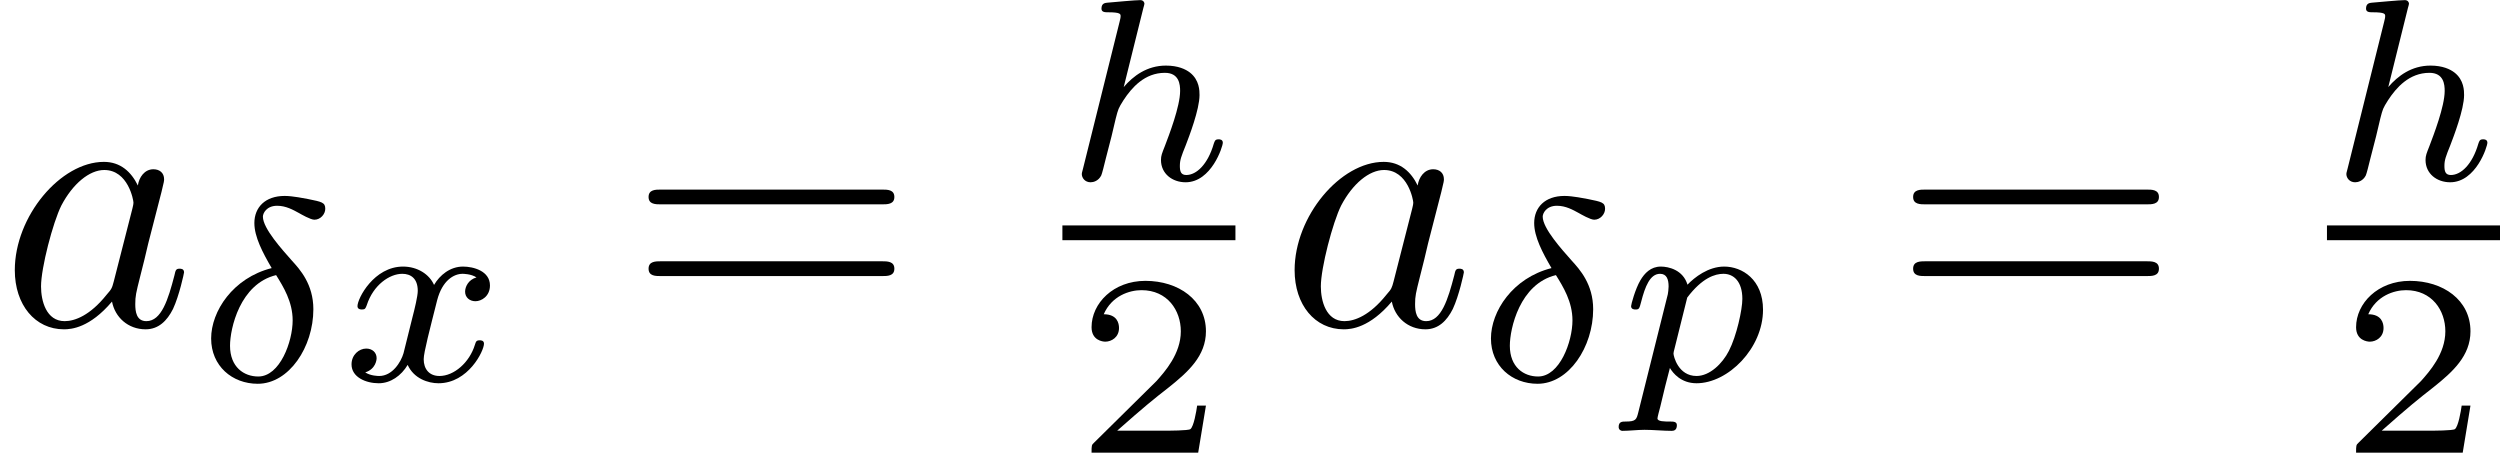
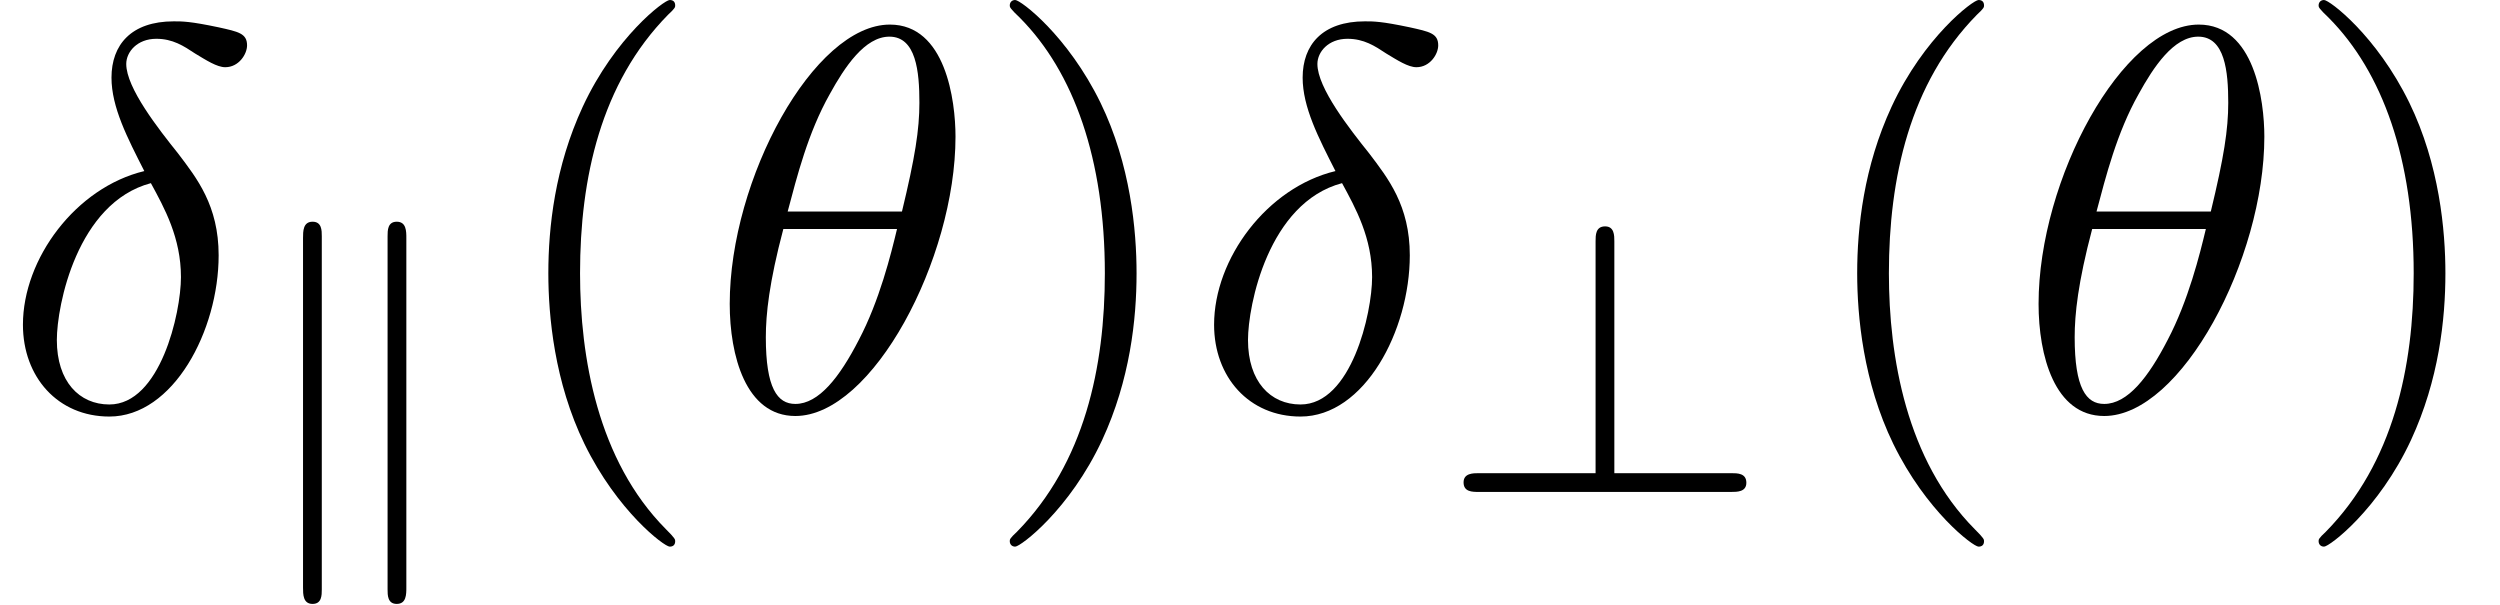
- <svg xmlns="http://www.w3.org/2000/svg" xmlns:xlink="http://www.w3.org/1999/xlink" version="1.1" width="67.383pt" height="12.201pt" viewBox="-72 -72 67.383 12.201">
+ <svg xmlns="http://www.w3.org/2000/svg" xmlns:xlink="http://www.w3.org/1999/xlink" version="1.1" width="45.565pt" height="11.014pt" viewBox="-72 -72 45.565 11.014">
  <defs>
-     <path id="g0-97" d="M3.716-3.766C3.537-4.134 3.248-4.403 2.8-4.403C1.634-4.403 .399-2.939 .399-1.484C.399-.548 .946 .11 1.724 .11C1.923 .11 2.421 .07 3.019-.638C3.098-.219 3.447 .11 3.925 .11C4.274 .11 4.503-.12 4.663-.438C4.832-.797 4.961-1.405 4.961-1.425C4.961-1.524 4.872-1.524 4.842-1.524C4.742-1.524 4.732-1.484 4.702-1.345C4.533-.697 4.354-.11 3.945-.11C3.676-.11 3.646-.369 3.646-.568C3.646-.787 3.666-.867 3.776-1.305C3.885-1.724 3.905-1.823 3.995-2.202L4.354-3.597C4.423-3.875 4.423-3.895 4.423-3.935C4.423-4.105 4.304-4.204 4.134-4.204C3.895-4.204 3.746-3.985 3.716-3.766ZM3.068-1.186C3.019-1.006 3.019-.986 2.869-.817C2.431-.269 2.022-.11 1.743-.11C1.245-.11 1.106-.658 1.106-1.046C1.106-1.544 1.425-2.77 1.654-3.228C1.963-3.816 2.411-4.184 2.809-4.184C3.457-4.184 3.597-3.367 3.597-3.308S3.577-3.188 3.567-3.138L3.068-1.186Z" />
-     <path id="g1-14" d="M2.057-3.034C1.011-2.769 .425-1.869 .425-1.137C.425-.398 .99 .084 1.681 .084C2.525 .084 3.18-.907 3.18-1.925C3.18-2.601 2.817-2.999 2.601-3.236C2.343-3.529 1.82-4.101 1.82-4.421C1.82-4.512 1.918-4.714 2.204-4.714C2.441-4.714 2.636-4.603 2.79-4.519C2.852-4.484 3.103-4.338 3.208-4.338C3.375-4.338 3.501-4.491 3.501-4.631C3.501-4.805 3.41-4.819 3.034-4.896C2.95-4.91 2.629-4.979 2.406-4.979C1.883-4.979 1.59-4.672 1.59-4.247C1.59-3.877 1.813-3.452 2.057-3.034ZM2.176-2.845C2.371-2.532 2.622-2.127 2.622-1.625C2.622-1.053 2.28-.112 1.695-.112C1.311-.112 .934-.363 .934-.941C.934-1.402 1.2-2.608 2.176-2.845Z" />
-     <path id="g1-104" d="M2.183-4.631C2.19-4.645 2.211-4.735 2.211-4.742C2.211-4.777 2.183-4.84 2.099-4.84C1.96-4.84 1.381-4.784 1.206-4.77C1.151-4.763 1.053-4.756 1.053-4.61C1.053-4.512 1.151-4.512 1.234-4.512C1.569-4.512 1.569-4.463 1.569-4.407C1.569-4.359 1.555-4.317 1.541-4.254L.558-.307C.523-.181 .523-.167 .523-.153C.523-.049 .607 .07 .76 .07C.837 .07 .969 .035 1.046-.112C1.067-.153 1.13-.404 1.165-.551L1.325-1.172C1.346-1.276 1.416-1.541 1.437-1.646C1.506-1.911 1.506-1.918 1.646-2.141C1.869-2.483 2.218-2.88 2.762-2.88C3.152-2.88 3.173-2.559 3.173-2.392C3.173-1.974 2.873-1.2 2.762-.907C2.685-.711 2.657-.649 2.657-.53C2.657-.16 2.964 .07 3.32 .07C4.017 .07 4.324-.893 4.324-.997C4.324-1.088 4.233-1.088 4.212-1.088C4.115-1.088 4.108-1.046 4.08-.969C3.919-.411 3.612-.126 3.34-.126C3.194-.126 3.166-.223 3.166-.37C3.166-.53 3.201-.621 3.327-.934C3.41-1.151 3.696-1.89 3.696-2.28C3.696-2.392 3.696-2.685 3.438-2.887C3.32-2.978 3.117-3.075 2.79-3.075C2.28-3.075 1.911-2.797 1.653-2.497L2.183-4.631Z" />
-     <path id="g1-112" d="M.523 .851C.474 1.046 .46 1.102 .181 1.102C.091 1.102-.007 1.102-.007 1.248C-.007 1.325 .056 1.353 .091 1.353C.272 1.353 .502 1.325 .69 1.325C.928 1.325 1.193 1.353 1.423 1.353C1.485 1.353 1.562 1.332 1.562 1.2C1.562 1.102 1.465 1.102 1.381 1.102C1.227 1.102 1.039 1.102 1.039 1.018C1.039 .983 1.088 .802 1.116 .697C1.2 .328 1.297-.049 1.374-.342C1.458-.202 1.674 .07 2.092 .07C2.943 .07 3.884-.872 3.884-1.911C3.884-2.727 3.32-3.075 2.838-3.075C2.406-3.075 2.036-2.783 1.848-2.587C1.73-2.985 1.339-3.075 1.13-3.075C.858-3.075 .69-2.894 .579-2.706C.439-2.469 .328-2.05 .328-2.008C.328-1.918 .425-1.918 .446-1.918C.544-1.918 .551-1.939 .6-2.127C.704-2.532 .837-2.88 1.109-2.88C1.29-2.88 1.339-2.727 1.339-2.538C1.339-2.462 1.325-2.371 1.318-2.329L.523 .851ZM1.841-2.239C2.246-2.776 2.594-2.88 2.817-2.88C3.089-2.88 3.327-2.678 3.327-2.204C3.327-1.918 3.173-1.206 2.964-.802C2.79-.46 2.448-.126 2.092-.126C1.597-.126 1.471-.663 1.471-.732C1.471-.76 1.485-.809 1.492-.837L1.841-2.239Z" />
-     <path id="g1-120" d="M1.736-.739C1.667-.502 1.437-.126 1.081-.126C1.06-.126 .851-.126 .704-.223C.99-.314 1.011-.565 1.011-.607C1.011-.76 .893-.865 .732-.865C.537-.865 .335-.697 .335-.439C.335-.091 .725 .07 1.067 .07C1.388 .07 1.674-.133 1.848-.425C2.015-.056 2.399 .07 2.678 .07C3.48 .07 3.905-.802 3.905-.997C3.905-1.088 3.815-1.088 3.794-1.088C3.696-1.088 3.689-1.053 3.661-.969C3.515-.488 3.096-.126 2.706-.126C2.427-.126 2.28-.314 2.28-.579C2.28-.76 2.448-1.395 2.643-2.169C2.783-2.706 3.096-2.88 3.327-2.88C3.34-2.88 3.557-2.88 3.703-2.783C3.48-2.72 3.396-2.525 3.396-2.399C3.396-2.246 3.515-2.141 3.675-2.141S4.066-2.273 4.066-2.566C4.066-2.957 3.619-3.075 3.34-3.075C2.992-3.075 2.713-2.845 2.559-2.58C2.434-2.866 2.113-3.075 1.723-3.075C.941-3.075 .495-2.218 .495-2.008C.495-1.918 .593-1.918 .614-1.918C.704-1.918 .711-1.946 .746-2.036C.921-2.58 1.36-2.88 1.702-2.88C1.932-2.88 2.12-2.755 2.12-2.42C2.12-2.28 2.036-1.932 1.974-1.695L1.736-.739Z" />
-     <path id="g2-61" d="M6.844-3.258C6.994-3.258 7.183-3.258 7.183-3.457S6.994-3.656 6.854-3.656H.887C.747-3.656 .558-3.656 .558-3.457S.747-3.258 .897-3.258H6.844ZM6.854-1.325C6.994-1.325 7.183-1.325 7.183-1.524S6.994-1.724 6.844-1.724H.897C.747-1.724 .558-1.724 .558-1.524S.747-1.325 .887-1.325H6.854Z" />
-     <path id="g3-50" d="M3.522-1.269H3.285C3.264-1.116 3.194-.704 3.103-.635C3.048-.593 2.511-.593 2.413-.593H1.13C1.862-1.241 2.106-1.437 2.525-1.764C3.041-2.176 3.522-2.608 3.522-3.271C3.522-4.115 2.783-4.631 1.89-4.631C1.025-4.631 .439-4.024 .439-3.382C.439-3.027 .739-2.992 .809-2.992C.976-2.992 1.179-3.11 1.179-3.361C1.179-3.487 1.13-3.731 .767-3.731C.983-4.226 1.458-4.38 1.785-4.38C2.483-4.38 2.845-3.836 2.845-3.271C2.845-2.664 2.413-2.183 2.19-1.932L.509-.272C.439-.209 .439-.195 .439 0H3.313L3.522-1.269Z" />
+     <path id="g0-63" d="M3.285-4.568C3.285-4.672 3.285-4.84 3.117-4.84C2.943-4.84 2.943-4.679 2.943-4.568V-.342H.816C.711-.342 .537-.342 .537-.174C.537 0 .697 0 .816 0H5.412C5.523 0 5.691 0 5.691-.167C5.691-.342 5.53-.342 5.412-.342H3.285V-4.568Z" />
+     <path id="g0-107" d="M1.437-4.965C1.437-5.07 1.437-5.23 1.269-5.23C1.095-5.23 1.095-5.056 1.095-4.931V1.437C1.095 1.562 1.095 1.736 1.269 1.736C1.437 1.736 1.437 1.576 1.437 1.471V-4.965ZM2.978-4.931C2.978-5.056 2.978-5.23 2.803-5.23C2.636-5.23 2.636-5.07 2.636-4.965V1.471C2.636 1.576 2.636 1.736 2.803 1.736C2.978 1.736 2.978 1.562 2.978 1.437V-4.931Z" />
+     <path id="g1-14" d="M2.63-4.354C1.385-4.055 .418-2.76 .418-1.554C.418-.598 1.056 .12 1.993 .12C3.158 .12 3.985-1.445 3.985-2.819C3.985-3.726 3.587-4.224 3.248-4.672C2.889-5.121 2.301-5.868 2.301-6.306C2.301-6.526 2.501-6.765 2.849-6.765C3.148-6.765 3.347-6.635 3.557-6.496C3.756-6.376 3.955-6.247 4.105-6.247C4.354-6.247 4.503-6.486 4.503-6.645C4.503-6.864 4.344-6.894 3.985-6.974C3.467-7.083 3.328-7.083 3.168-7.083C2.391-7.083 2.032-6.655 2.032-6.057C2.032-5.519 2.321-4.961 2.63-4.354ZM2.75-4.134C2.999-3.676 3.298-3.138 3.298-2.421C3.298-1.763 2.919-.1 1.993-.1C1.445-.1 1.036-.518 1.036-1.275C1.036-1.903 1.405-3.776 2.75-4.134Z" />
+     <path id="g1-18" d="M4.533-4.981C4.533-5.639 4.354-7.024 3.337-7.024C1.953-7.024 .418-4.214 .418-1.933C.418-.996 .707 .11 1.614 .11C3.019 .11 4.533-2.75 4.533-4.981ZM1.474-3.616C1.644-4.254 1.843-5.051 2.242-5.758C2.511-6.247 2.879-6.804 3.328-6.804C3.816-6.804 3.875-6.167 3.875-5.599C3.875-5.111 3.796-4.603 3.557-3.616H1.474ZM3.467-3.298C3.357-2.839 3.148-1.993 2.77-1.275C2.421-.598 2.042-.11 1.614-.11C1.285-.11 1.076-.399 1.076-1.325C1.076-1.743 1.136-2.321 1.395-3.298H3.467Z" />
+     <path id="g2-40" d="M3.298 2.391C3.298 2.361 3.298 2.341 3.128 2.172C1.883 .917 1.564-.966 1.564-2.491C1.564-4.224 1.943-5.958 3.168-7.203C3.298-7.323 3.298-7.342 3.298-7.372C3.298-7.442 3.258-7.472 3.198-7.472C3.098-7.472 2.202-6.795 1.614-5.529C1.106-4.433 .986-3.328 .986-2.491C.986-1.714 1.096-.508 1.644 .618C2.242 1.843 3.098 2.491 3.198 2.491C3.258 2.491 3.298 2.461 3.298 2.391Z" />
+     <path id="g2-41" d="M2.879-2.491C2.879-3.268 2.77-4.473 2.222-5.599C1.624-6.824 .767-7.472 .667-7.472C.608-7.472 .568-7.432 .568-7.372C.568-7.342 .568-7.323 .757-7.143C1.733-6.157 2.301-4.573 2.301-2.491C2.301-.787 1.933 .966 .697 2.222C.568 2.341 .568 2.361 .568 2.391C.568 2.451 .608 2.491 .667 2.491C.767 2.491 1.664 1.813 2.252 .548C2.76-.548 2.879-1.654 2.879-2.491Z" />
  </defs>
  <g id="page1">
-     <use x="-72" y="-63.234" xlink:href="#g0-97" />
-     <use x="-66.734" y="-61.74" xlink:href="#g1-14" />
-     <use x="-62.86" y="-61.74" xlink:href="#g1-120" />
-     <use x="-55.077" y="-63.234" xlink:href="#g2-61" />
-     <use x="-43.365" y="-67.157" xlink:href="#g1-104" />
-     <rect x="-43.365" y="-65.924" height=".398" width="4.664" />
-     <use x="-43.018" y="-59.799" xlink:href="#g3-50" />
-     <use x="-37.505" y="-63.234" xlink:href="#g0-97" />
-     <use x="-32.239" y="-61.74" xlink:href="#g1-14" />
-     <use x="-28.365" y="-61.74" xlink:href="#g1-112" />
-     <use x="-20.993" y="-63.234" xlink:href="#g2-61" />
-     <use x="-9.281" y="-67.157" xlink:href="#g1-104" />
-     <rect x="-9.281" y="-65.924" height=".398" width="4.664" />
-     <use x="-8.935" y="-59.799" xlink:href="#g3-50" />
+     <use x="-72" y="-64.528" xlink:href="#g1-14" />
+     <use x="-67.572" y="-62.729" xlink:href="#g0-107" />
+     <use x="-62.992" y="-64.528" xlink:href="#g2-40" />
+     <use x="-59.118" y="-64.528" xlink:href="#g1-18" />
+     <use x="-54.164" y="-64.528" xlink:href="#g2-41" />
+     <use x="-50.29" y="-64.528" xlink:href="#g1-14" />
+     <use x="-45.862" y="-63.034" xlink:href="#g0-63" />
+     <use x="-39.137" y="-64.528" xlink:href="#g2-40" />
+     <use x="-35.263" y="-64.528" xlink:href="#g1-18" />
+     <use x="-30.309" y="-64.528" xlink:href="#g2-41" />
  </g>
</svg>
